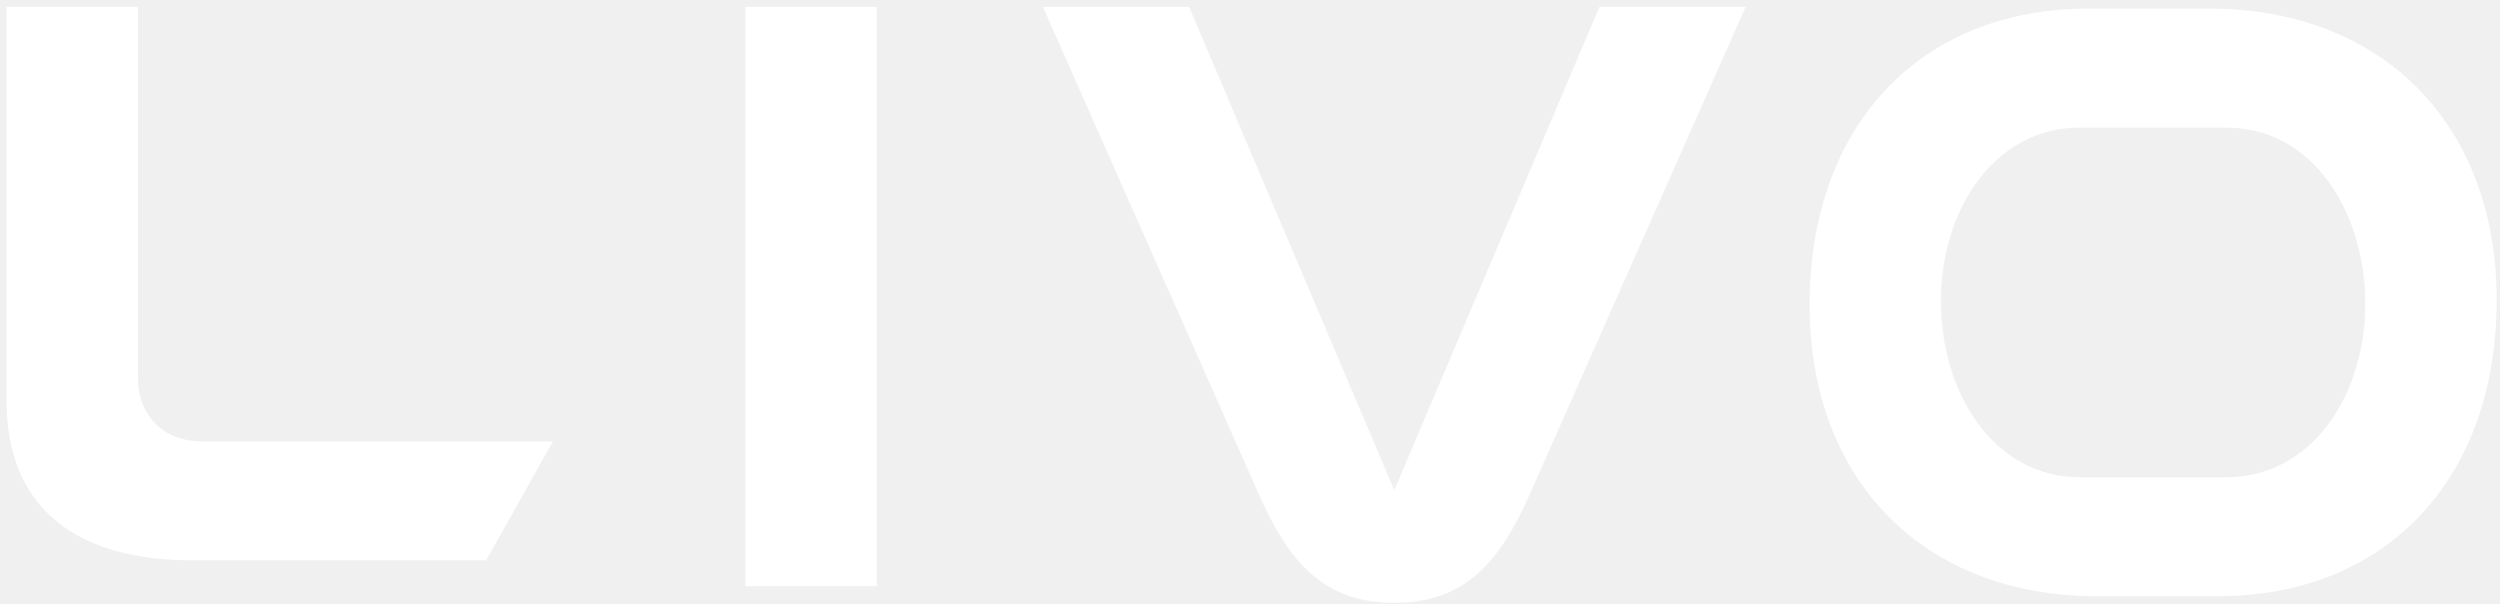
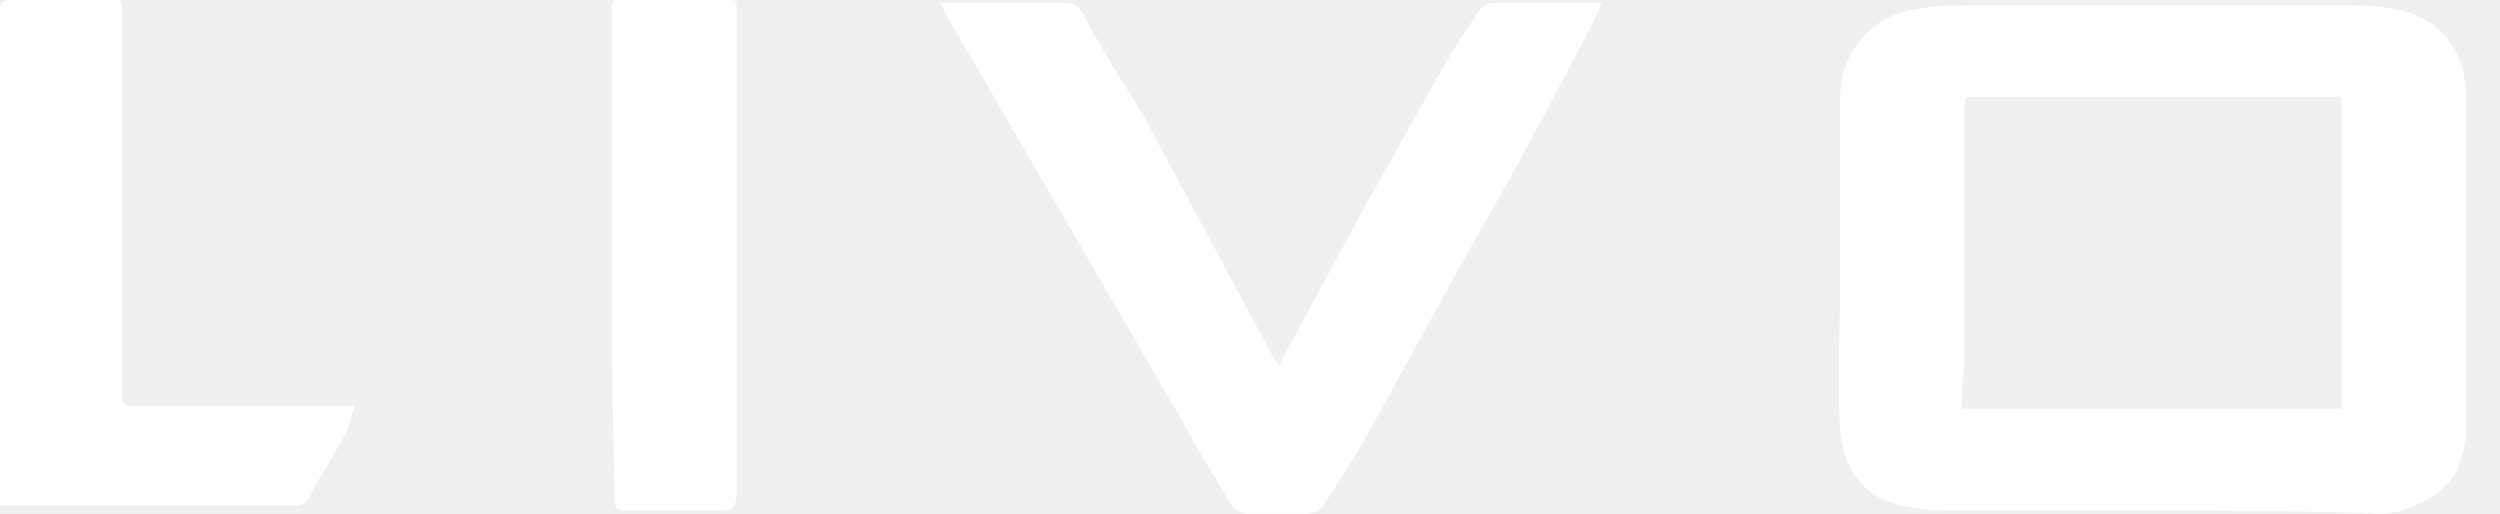
- <svg xmlns="http://www.w3.org/2000/svg" width="290" height="70" viewBox="0 0 290 70" fill="none">
-   <path d="M23.392 51.2H64.168L56.416 65H22.264C9.4 65 0.76 59.36 0.76 46.496V0.8H16V43.808C16 48.224 18.976 51.2 23.392 51.2Z" fill="white" />
-   <path d="M86.507 68V0.8H101.748V68H86.507Z" fill="white" />
-   <path d="M177.522 57.344C174.162 64.928 170.154 69.92 161.898 69.92H161.706C153.45 69.92 149.442 64.928 146.082 57.344L121.026 0.8H137.994L161.802 56.864L185.61 0.8H202.578L177.522 57.344Z" fill="white" />
-   <path d="M210 35.368C210 14.536 222.864 1 242.352 1H256.416C276.384 1 289.728 14.344 289.728 34.792C289.728 55.624 276.864 69.16 257.376 69.16H243.312C223.344 69.16 210 55.816 210 35.368ZM241.368 14.8C231.384 14.8 225.24 24.424 225.24 34.888C225.24 45.64 231.384 55.36 241.368 55.36H258.36C268.344 55.36 274.488 45.736 274.488 35.272C274.488 24.52 268.344 14.8 258.36 14.8H241.368Z" fill="white" />
+ <svg xmlns="http://www.w3.org/2000/svg" width="73" height="15" viewBox="0 0 73 15" fill="none">
+   <path d="M62.988 14.914C60.93 14.914 58.873 14.914 56.894 14.914C56.419 14.914 55.944 14.836 55.469 14.757C54.282 14.443 53.807 13.58 53.728 12.481C53.649 11.146 53.728 9.812 53.728 8.477C53.728 6.672 53.728 4.866 53.728 3.061C53.728 2.433 53.807 1.883 54.203 1.334C54.678 0.627 55.39 0.313 56.181 0.235C56.656 0.156 57.052 0.156 57.527 0.156C61.326 0.156 65.125 0.156 68.845 0.156C69.32 0.156 69.795 0.235 70.191 0.313C71.299 0.627 71.932 1.491 72.011 2.668C72.011 4.317 72.011 5.965 72.011 7.614C72.011 9.184 72.011 10.754 72.011 12.402C72.011 12.873 71.932 13.266 71.774 13.658C71.457 14.365 70.824 14.679 70.112 14.914C69.874 14.993 69.637 14.993 69.399 14.993C67.183 14.914 65.046 14.914 62.988 14.914ZM57.289 11.931C61.01 11.931 64.65 11.931 68.37 11.931C68.37 8.87 68.37 5.887 68.37 2.825C68.291 2.825 68.212 2.825 68.212 2.825C64.65 2.825 61.089 2.825 57.606 2.825C57.369 2.825 57.369 2.904 57.369 3.061C57.369 5.573 57.369 8.085 57.369 10.597C57.289 11.068 57.289 11.539 57.289 11.931Z" fill="white" />
+   <path d="M27.453 0.085C27.611 0.085 27.69 0.085 27.69 0.085C28.798 0.085 29.907 0.085 31.094 0.085C31.331 0.085 31.489 0.164 31.569 0.321C32.123 1.341 32.756 2.362 33.389 3.382C34.656 5.737 35.922 8.092 37.188 10.447C37.188 10.526 37.267 10.526 37.346 10.683C37.346 10.604 37.426 10.604 37.426 10.526C38.217 9.034 39.088 7.464 39.879 5.973C40.75 4.481 41.541 2.99 42.412 1.498C42.65 1.106 42.887 0.792 43.124 0.399C43.283 0.164 43.441 0.085 43.678 0.085C44.628 0.085 45.499 0.085 46.449 0.085C46.528 0.085 46.607 0.085 46.765 0.085C46.686 0.242 46.686 0.321 46.607 0.478C45.499 2.597 44.391 4.717 43.204 6.758C42.016 8.877 40.829 11.075 39.642 13.195C39.325 13.666 39.009 14.216 38.692 14.687C38.534 14.922 38.376 15.001 38.138 15.001C37.584 15.001 37.03 15.001 36.476 15.001C36.159 15.001 36.001 14.844 35.922 14.687C35.447 13.902 34.972 13.117 34.497 12.253C32.598 8.956 30.698 5.737 28.798 2.44C28.403 1.734 28.007 1.106 27.611 0.399C27.532 0.242 27.532 0.164 27.453 0.085Z" fill="white" />
+   <path d="M10.369 11.854C10.21 12.168 10.21 12.482 10.052 12.717C9.735 13.345 9.34 13.895 9.023 14.523C8.944 14.68 8.786 14.758 8.627 14.758C5.936 14.758 3.324 14.758 0.633 14.758C0.396 14.758 0.237 14.758 0 14.758C0 14.601 0 14.601 0 14.523C0 9.813 0 5.181 0 0.471C0 0.078 -1.93424e-05 0 0.475 0C1.425 0 2.374 0 3.324 0C3.562 0 3.562 0.078 3.562 0.235C3.562 3.219 3.562 6.28 3.562 9.263C3.562 10.048 3.562 10.833 3.562 11.54C3.562 11.775 3.641 11.854 3.799 11.854C5.778 11.854 7.677 11.854 9.656 11.854C9.815 11.854 10.052 11.854 10.369 11.854Z" fill="white" />
+   <path d="M17.868 7.301C17.868 4.946 17.868 2.591 17.868 0.235C17.868 -6.08267e-07 17.947 0 18.105 0C19.213 0 20.242 0 21.351 0C21.509 0 21.509 0.078 21.509 0.235C21.509 1.413 21.509 2.512 21.509 3.69C21.509 7.222 21.509 10.755 21.509 14.287C21.509 14.836 21.43 14.915 20.876 14.915C20.005 14.915 19.134 14.915 18.264 14.915C18.026 14.915 17.947 14.836 17.947 14.601C17.947 14.444 17.947 14.287 17.947 14.13C17.868 11.854 17.868 9.577 17.868 7.301Z" fill="white" />
</svg>
